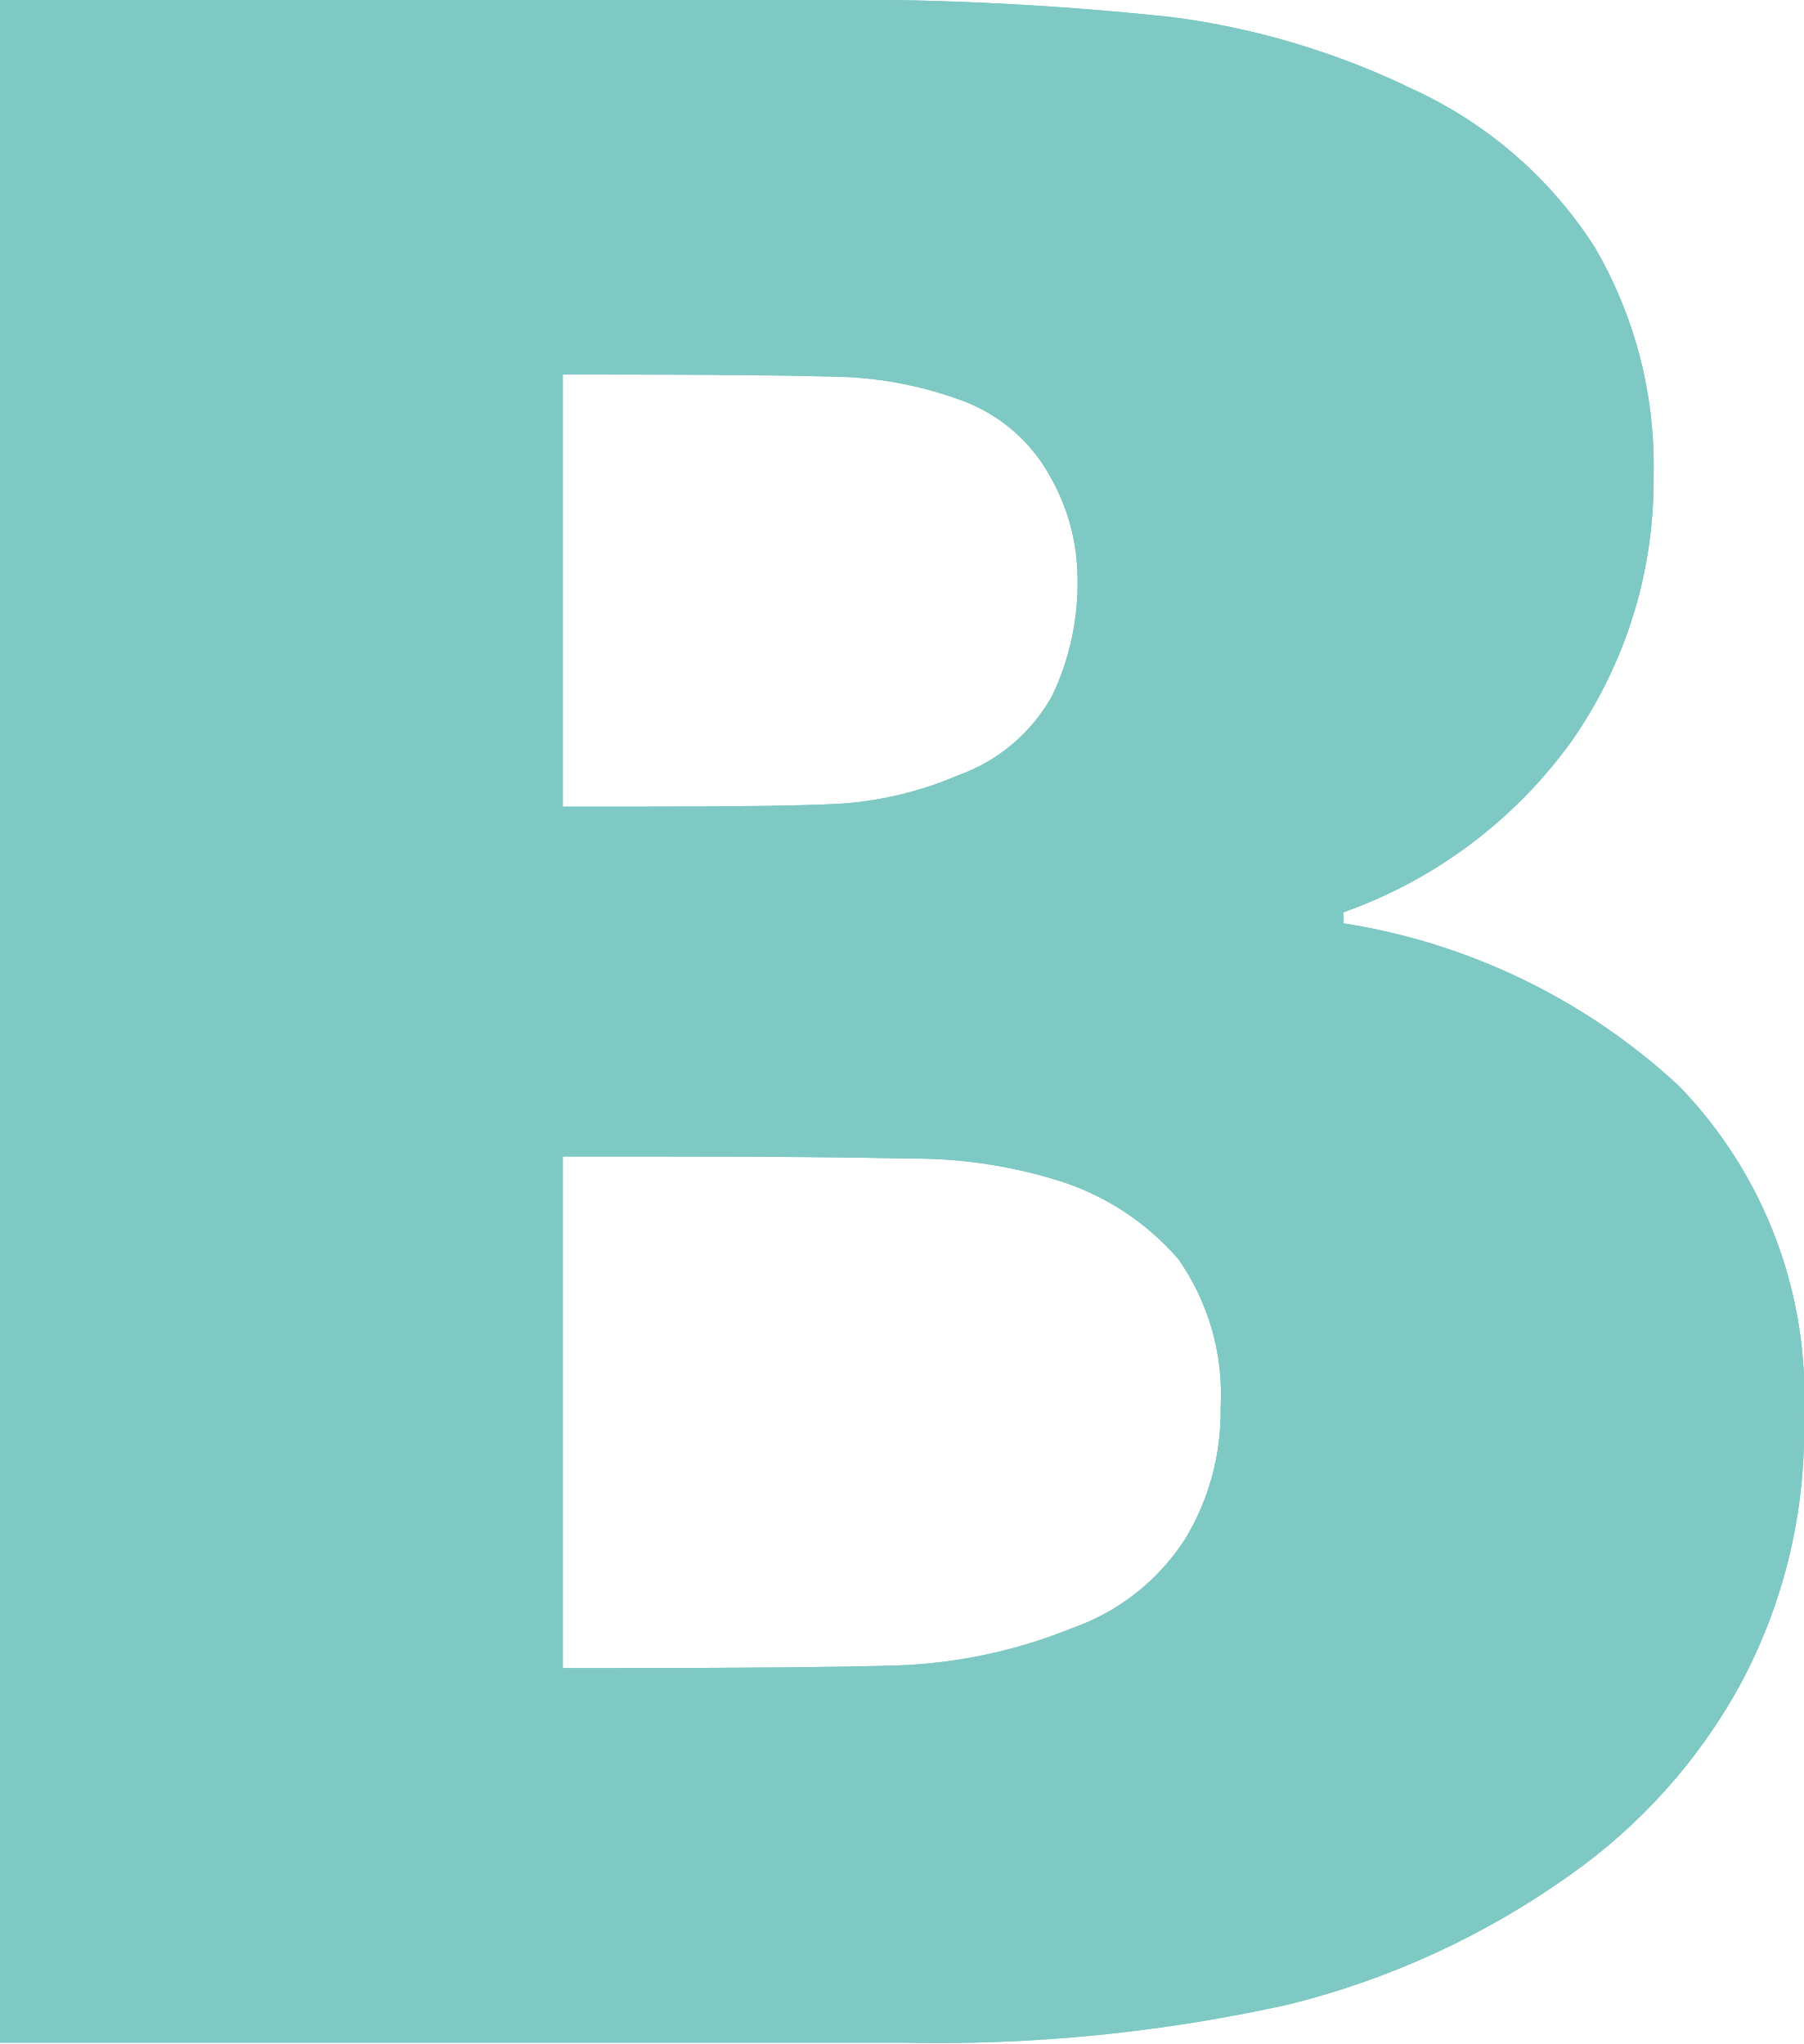
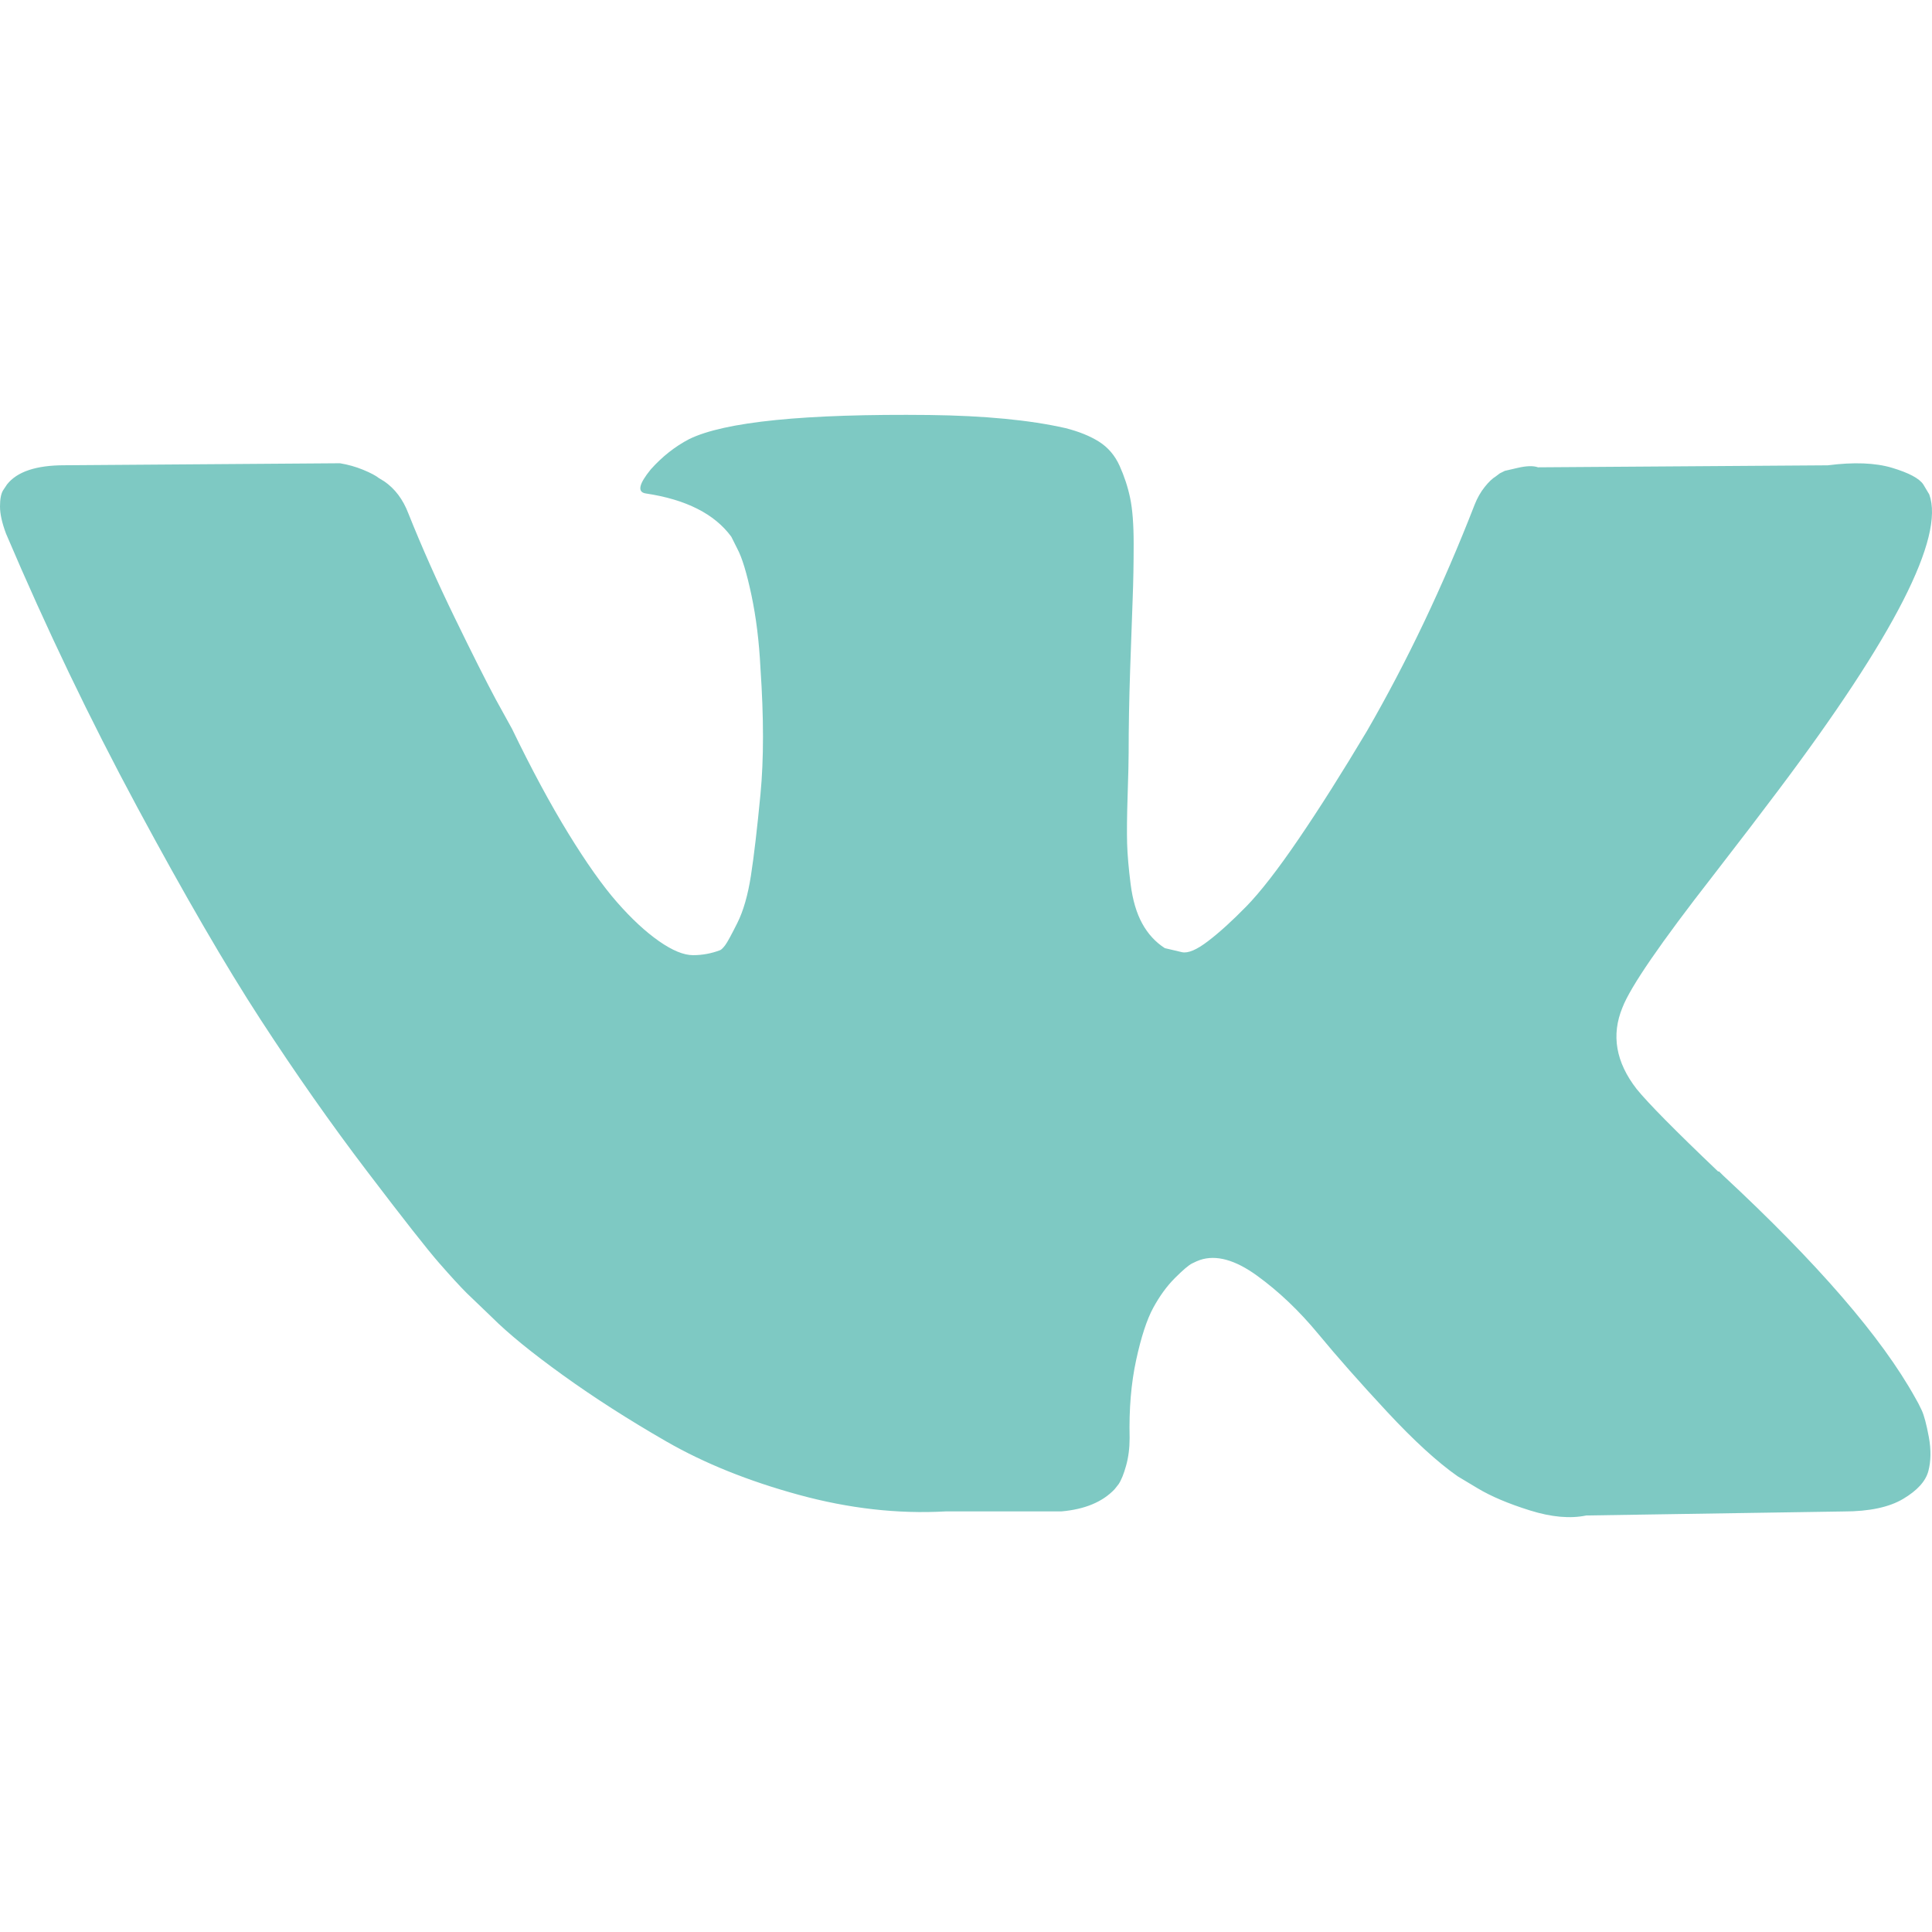
- <svg xmlns="http://www.w3.org/2000/svg" width="15" height="17" viewBox="0 0 15 17" cursor="pointer">
-   <defs>
-     <style>
-       .cls-1 {
-         fill: #7ec9c3;
-         fill-rule: evenodd;
-         filter: url(#filter);
-       }
-     </style>
-     <filter id="filter" x="1000" y="26" width="15" height="17" filterUnits="userSpaceOnUse">
-       <feFlood result="flood" flood-color="#7ec9c3" />
-       <feComposite result="composite" operator="in" in2="SourceGraphic" />
-       <feBlend result="blend" in2="SourceGraphic" />
-     </filter>
-   </defs>
-   <path id="В" class="cls-1" d="M1013.96,35.031a5.312,5.312,0,0,0-2.79-1.352V33.588a3.974,3.974,0,0,0,1.9-1.426,3.783,3.783,0,0,0,.68-2.213,3.6,3.6,0,0,0-.49-1.894,3.552,3.552,0,0,0-1.51-1.312,6.488,6.488,0,0,0-2-.6,25.5,25.5,0,0,0-3.13-.143h-6.634V42.989h7.514a13.471,13.471,0,0,0,3.22-.319,6.887,6.887,0,0,0,2.33-1.072,4.7,4.7,0,0,0,1.42-1.586,4.451,4.451,0,0,0,.53-2.225A3.7,3.7,0,0,0,1013.96,35.031Zm-5.21-3.246a1.446,1.446,0,0,1-.78.662,2.971,2.971,0,0,1-1.01.239c-0.32.016-.88,0.023-1.69,0.023h-0.59V29.115H1005c0.84,0,1.48.005,1.9,0.017a3.207,3.207,0,0,1,1.1.2,1.376,1.376,0,0,1,.73.627,1.723,1.723,0,0,1,.23.845A2.177,2.177,0,0,1,1008.75,31.785Zm1.1,7.022a1.841,1.841,0,0,1-.94.736,4.256,4.256,0,0,1-1.43.308c-0.48.015-1.32,0.023-2.55,0.023h-0.25V35.619h0.87q1.26,0,2.01.017a4.04,4.04,0,0,1,1.18.165,2.179,2.179,0,0,1,1.06.673,1.967,1.967,0,0,1,.35,1.232A2.049,2.049,0,0,1,1009.85,38.808Z" transform="translate(-1000 -26)" />
+ <svg xmlns="http://www.w3.org/2000/svg" version="1.1" id="Capa_1" x="0px" y="0px" width="512px" height="512px" viewBox="0 0 548.358 548.358" style="enable-background:new 0 0 548.358 548.358;" xml:space="preserve">
+   <g>
+     <path d="M545.451,400.298c-0.664-1.431-1.283-2.618-1.858-3.569c-9.514-17.135-27.695-38.167-54.532-63.102l-0.567-0.571   l-0.284-0.28l-0.287-0.287h-0.288c-12.18-11.611-19.893-19.418-23.123-23.415c-5.91-7.614-7.234-15.321-4.004-23.13   c2.282-5.9,10.854-18.36,25.696-37.397c7.807-10.089,13.99-18.175,18.556-24.267c32.931-43.78,47.208-71.756,42.828-83.939   l-1.701-2.847c-1.143-1.714-4.093-3.282-8.846-4.712c-4.764-1.427-10.853-1.663-18.278-0.712l-82.224,0.568   c-1.332-0.472-3.234-0.428-5.712,0.144c-2.475,0.572-3.713,0.859-3.713,0.859l-1.431,0.715l-1.136,0.859   c-0.952,0.568-1.999,1.567-3.142,2.995c-1.137,1.423-2.088,3.093-2.848,4.996c-8.952,23.031-19.13,44.444-30.553,64.238   c-7.043,11.803-13.511,22.032-19.418,30.693c-5.899,8.658-10.848,15.037-14.842,19.126c-4,4.093-7.61,7.372-10.852,9.849   c-3.237,2.478-5.708,3.525-7.419,3.142c-1.715-0.383-3.33-0.763-4.859-1.143c-2.663-1.714-4.805-4.045-6.42-6.995   c-1.622-2.95-2.714-6.663-3.285-11.136c-0.568-4.476-0.904-8.326-1-11.563c-0.089-3.233-0.048-7.806,0.145-13.706   c0.198-5.903,0.287-9.897,0.287-11.991c0-7.234,0.141-15.085,0.424-23.555c0.288-8.47,0.521-15.181,0.716-20.125   c0.194-4.949,0.284-10.185,0.284-15.705s-0.336-9.849-1-12.991c-0.656-3.138-1.663-6.184-2.99-9.137   c-1.335-2.95-3.289-5.232-5.853-6.852c-2.569-1.618-5.763-2.902-9.564-3.856c-10.089-2.283-22.936-3.518-38.547-3.71   c-35.401-0.38-58.148,1.906-68.236,6.855c-3.997,2.091-7.614,4.948-10.848,8.562c-3.427,4.189-3.905,6.475-1.431,6.851   c11.422,1.711,19.508,5.804,24.267,12.275l1.715,3.429c1.334,2.474,2.666,6.854,3.999,13.134c1.331,6.28,2.19,13.227,2.568,20.837   c0.95,13.897,0.95,25.793,0,35.689c-0.953,9.9-1.853,17.607-2.712,23.127c-0.859,5.52-2.143,9.993-3.855,13.418   c-1.715,3.426-2.856,5.52-3.428,6.28c-0.571,0.76-1.047,1.239-1.425,1.427c-2.474,0.948-5.047,1.431-7.71,1.431   c-2.667,0-5.901-1.334-9.707-4c-3.805-2.666-7.754-6.328-11.847-10.992c-4.093-4.665-8.709-11.184-13.85-19.558   c-5.137-8.374-10.467-18.271-15.987-29.691l-4.567-8.282c-2.855-5.328-6.755-13.086-11.704-23.267   c-4.952-10.185-9.329-20.037-13.134-29.554c-1.521-3.997-3.806-7.04-6.851-9.134l-1.429-0.859c-0.95-0.76-2.475-1.567-4.567-2.427   c-2.095-0.859-4.281-1.475-6.567-1.854l-78.229,0.568c-7.994,0-13.418,1.811-16.274,5.428l-1.143,1.711   C0.288,140.146,0,141.668,0,143.763c0,2.094,0.571,4.664,1.714,7.707c11.42,26.84,23.839,52.725,37.257,77.659   c13.418,24.934,25.078,45.019,34.973,60.237c9.897,15.229,19.985,29.602,30.264,43.112c10.279,13.515,17.083,22.176,20.412,25.981   c3.333,3.812,5.951,6.662,7.854,8.565l7.139,6.851c4.568,4.569,11.276,10.041,20.127,16.416   c8.853,6.379,18.654,12.659,29.408,18.85c10.756,6.181,23.269,11.225,37.546,15.126c14.275,3.905,28.169,5.472,41.684,4.716h32.834   c6.659-0.575,11.704-2.669,15.133-6.283l1.136-1.431c0.764-1.136,1.479-2.901,2.139-5.276c0.668-2.379,1-5,1-7.851   c-0.195-8.183,0.428-15.558,1.852-22.124c1.423-6.564,3.045-11.513,4.859-14.846c1.813-3.33,3.859-6.14,6.136-8.418   c2.282-2.283,3.908-3.666,4.862-4.142c0.948-0.479,1.705-0.804,2.276-0.999c4.568-1.522,9.944-0.048,16.136,4.429   c6.187,4.473,11.99,9.996,17.418,16.56c5.425,6.57,11.943,13.941,19.555,22.124c7.617,8.186,14.277,14.271,19.985,18.274   l5.708,3.426c3.812,2.286,8.761,4.38,14.853,6.283c6.081,1.902,11.409,2.378,15.984,1.427l73.087-1.14   c7.229,0,12.854-1.197,16.844-3.572c3.998-2.379,6.373-5,7.139-7.851c0.764-2.854,0.805-6.092,0.145-9.712   C546.782,404.25,546.115,401.725,545.451,400.298z" fill="#7EC9C3" />
+   </g>
+   <g>
+ </g>
+   <g>
+ </g>
+   <g>
+ </g>
+   <g>
+ </g>
+   <g>
+ </g>
+   <g>
+ </g>
+   <g>
+ </g>
+   <g>
+ </g>
+   <g>
+ </g>
+   <g>
+ </g>
+   <g>
+ </g>
+   <g>
+ </g>
+   <g>
+ </g>
+   <g>
+ </g>
+   <g>
+ </g>
</svg>
